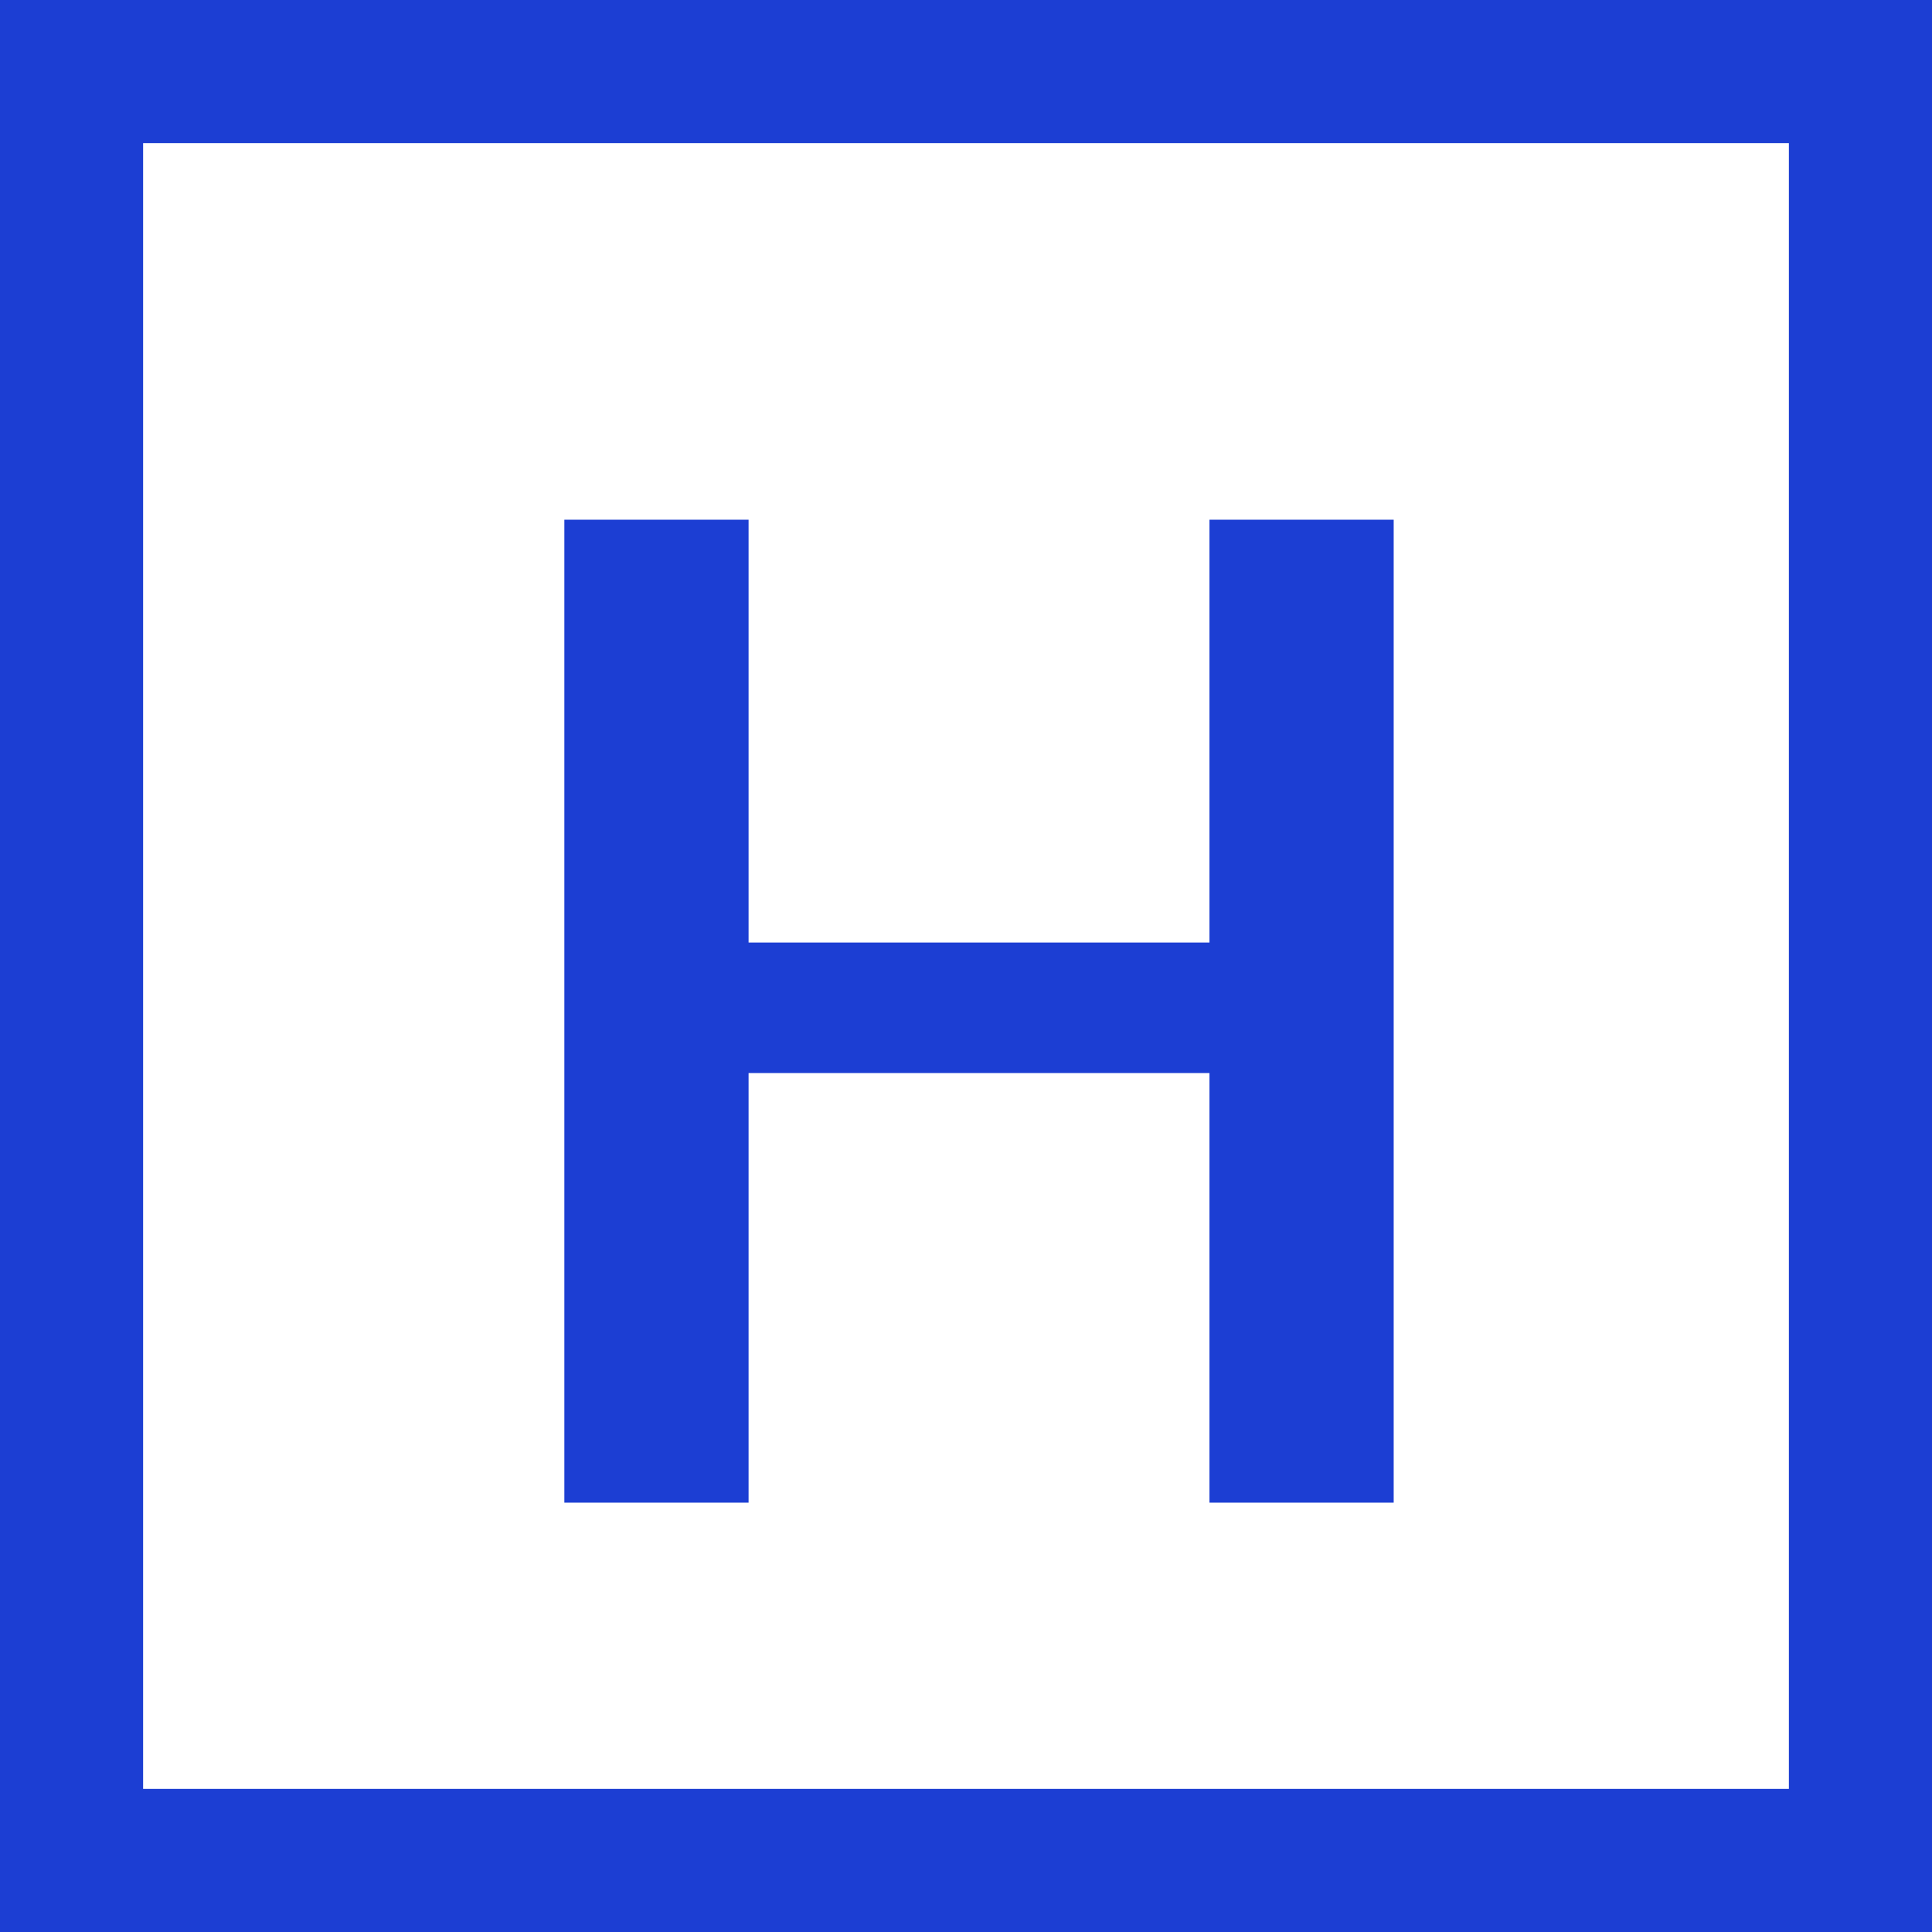
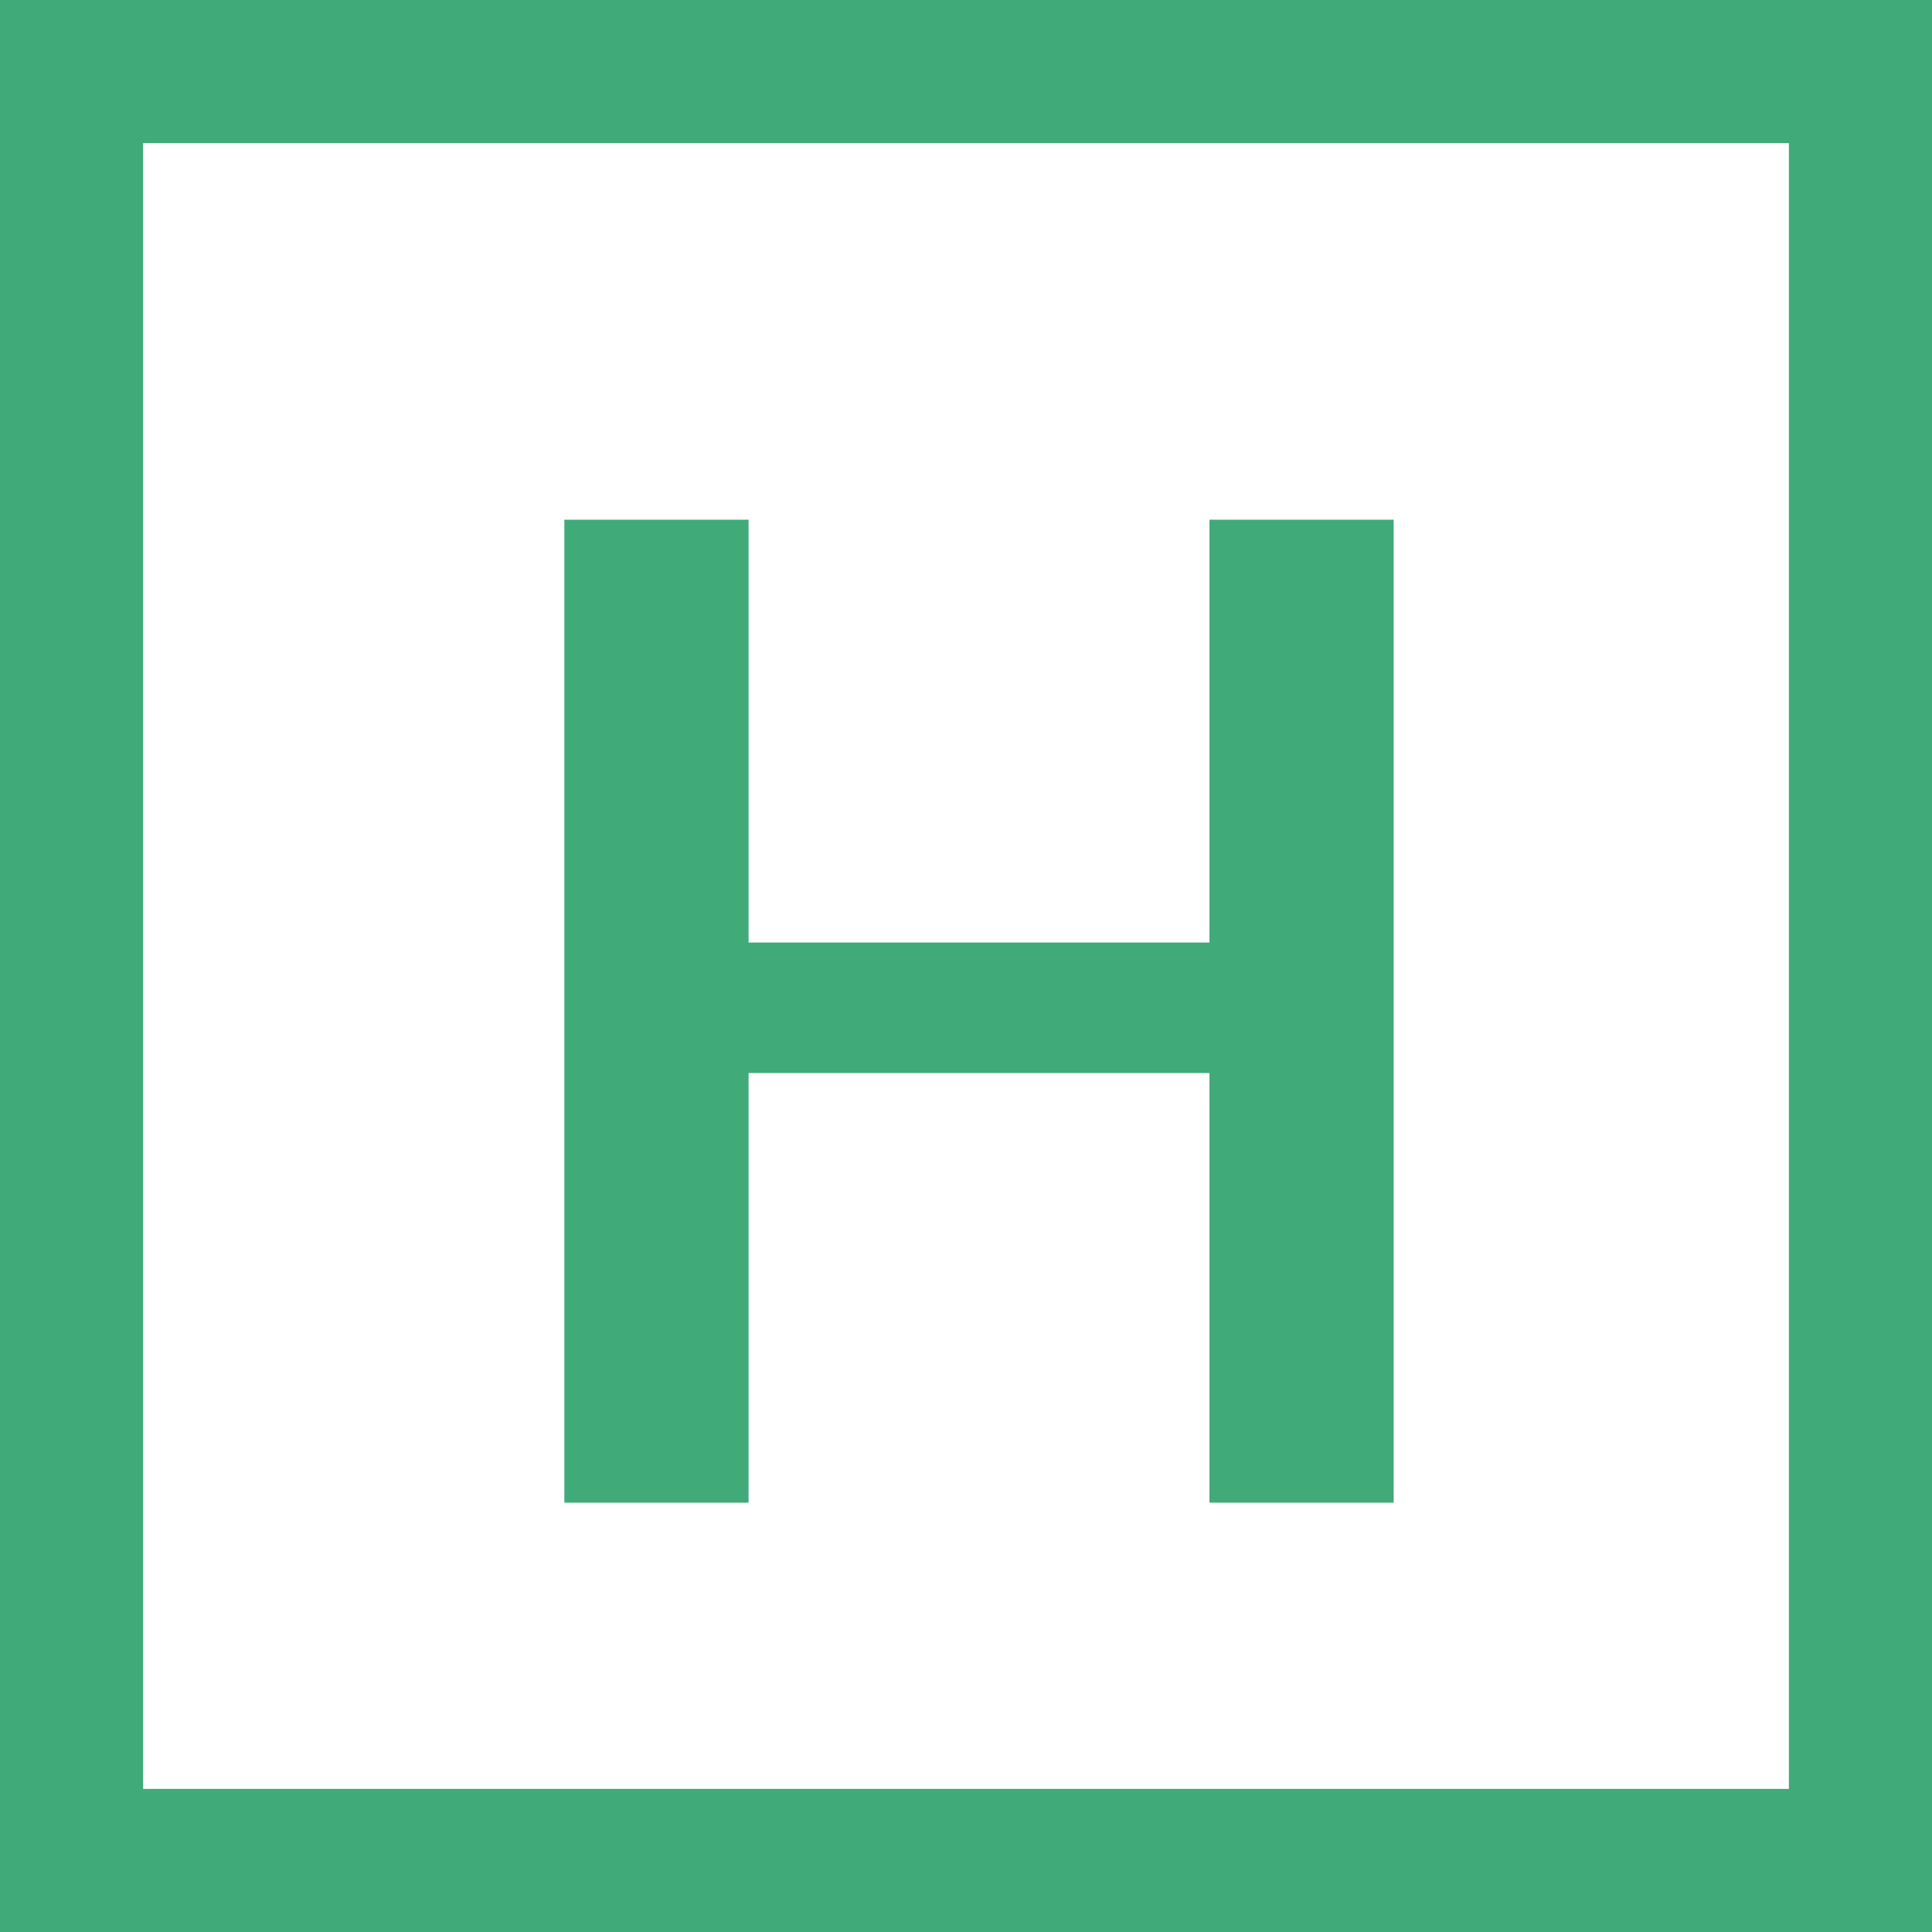
<svg xmlns="http://www.w3.org/2000/svg" width="54px" height="54px" viewBox="0 0 54 54" version="1.1">
  <defs />
  <g id="Page-1" stroke="none" stroke-width="1" fill="none" fill-rule="evenodd">
    <g id="logo-mobile">
-       <rect id="Rectangle-6" stroke="#1C3ED3" stroke-width="4" fill-rule="nonzero" x="2" y="2" width="50" height="50" />
-       <polygon id="H" fill="#1C3ED3" points="38.954 42 33.805 42 33.805 29.992 20.923 29.992 20.923 42 15.774 42 15.774 14.526 20.923 14.526 20.923 26.344 33.805 26.344 33.805 14.526 38.954 14.526" />
+       <rect id="Rectangle-6" stroke="#40aa78" stroke-width="4" fill-rule="nonzero" x="2" y="2" width="50" height="50" />
+       <polygon id="E" fill="#40aa78" points="38.954 42 33.805 42 33.805 29.992 20.923 29.992 20.923 42 15.774 42 15.774 14.526 20.923 14.526 20.923 26.344 33.805 26.344 33.805 14.526 38.954 14.526" />
    </g>
  </g>
</svg>
